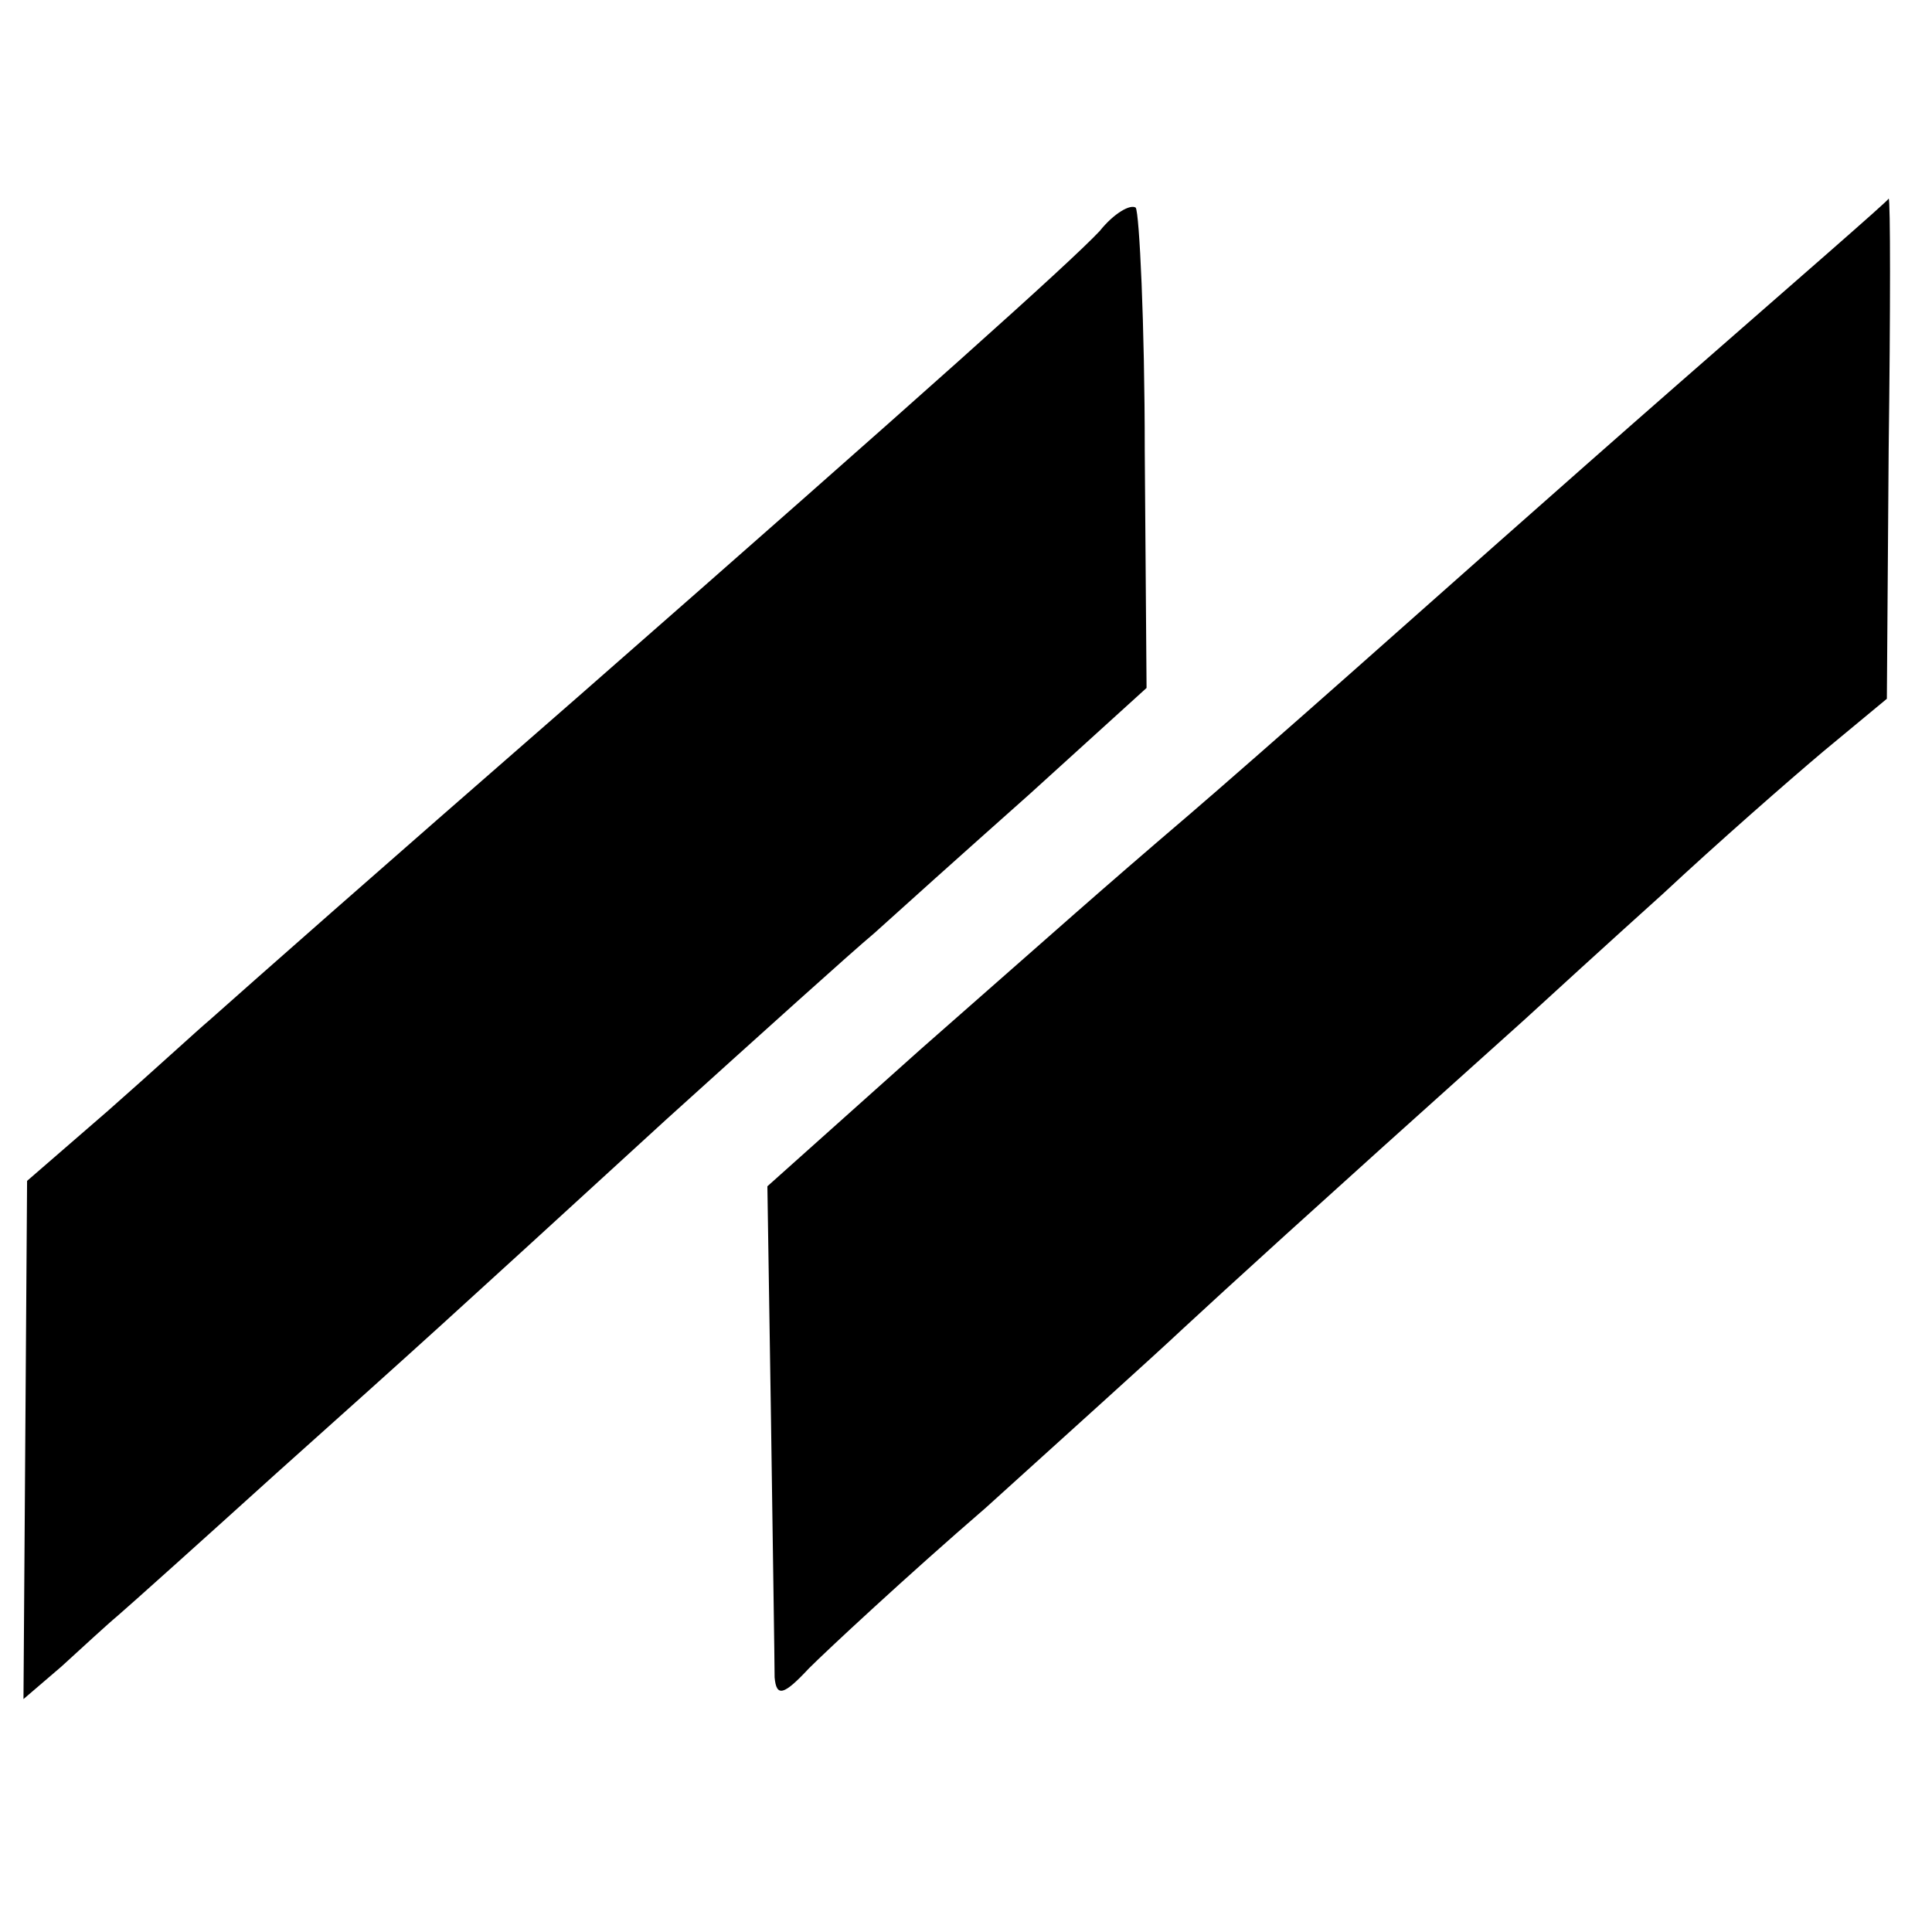
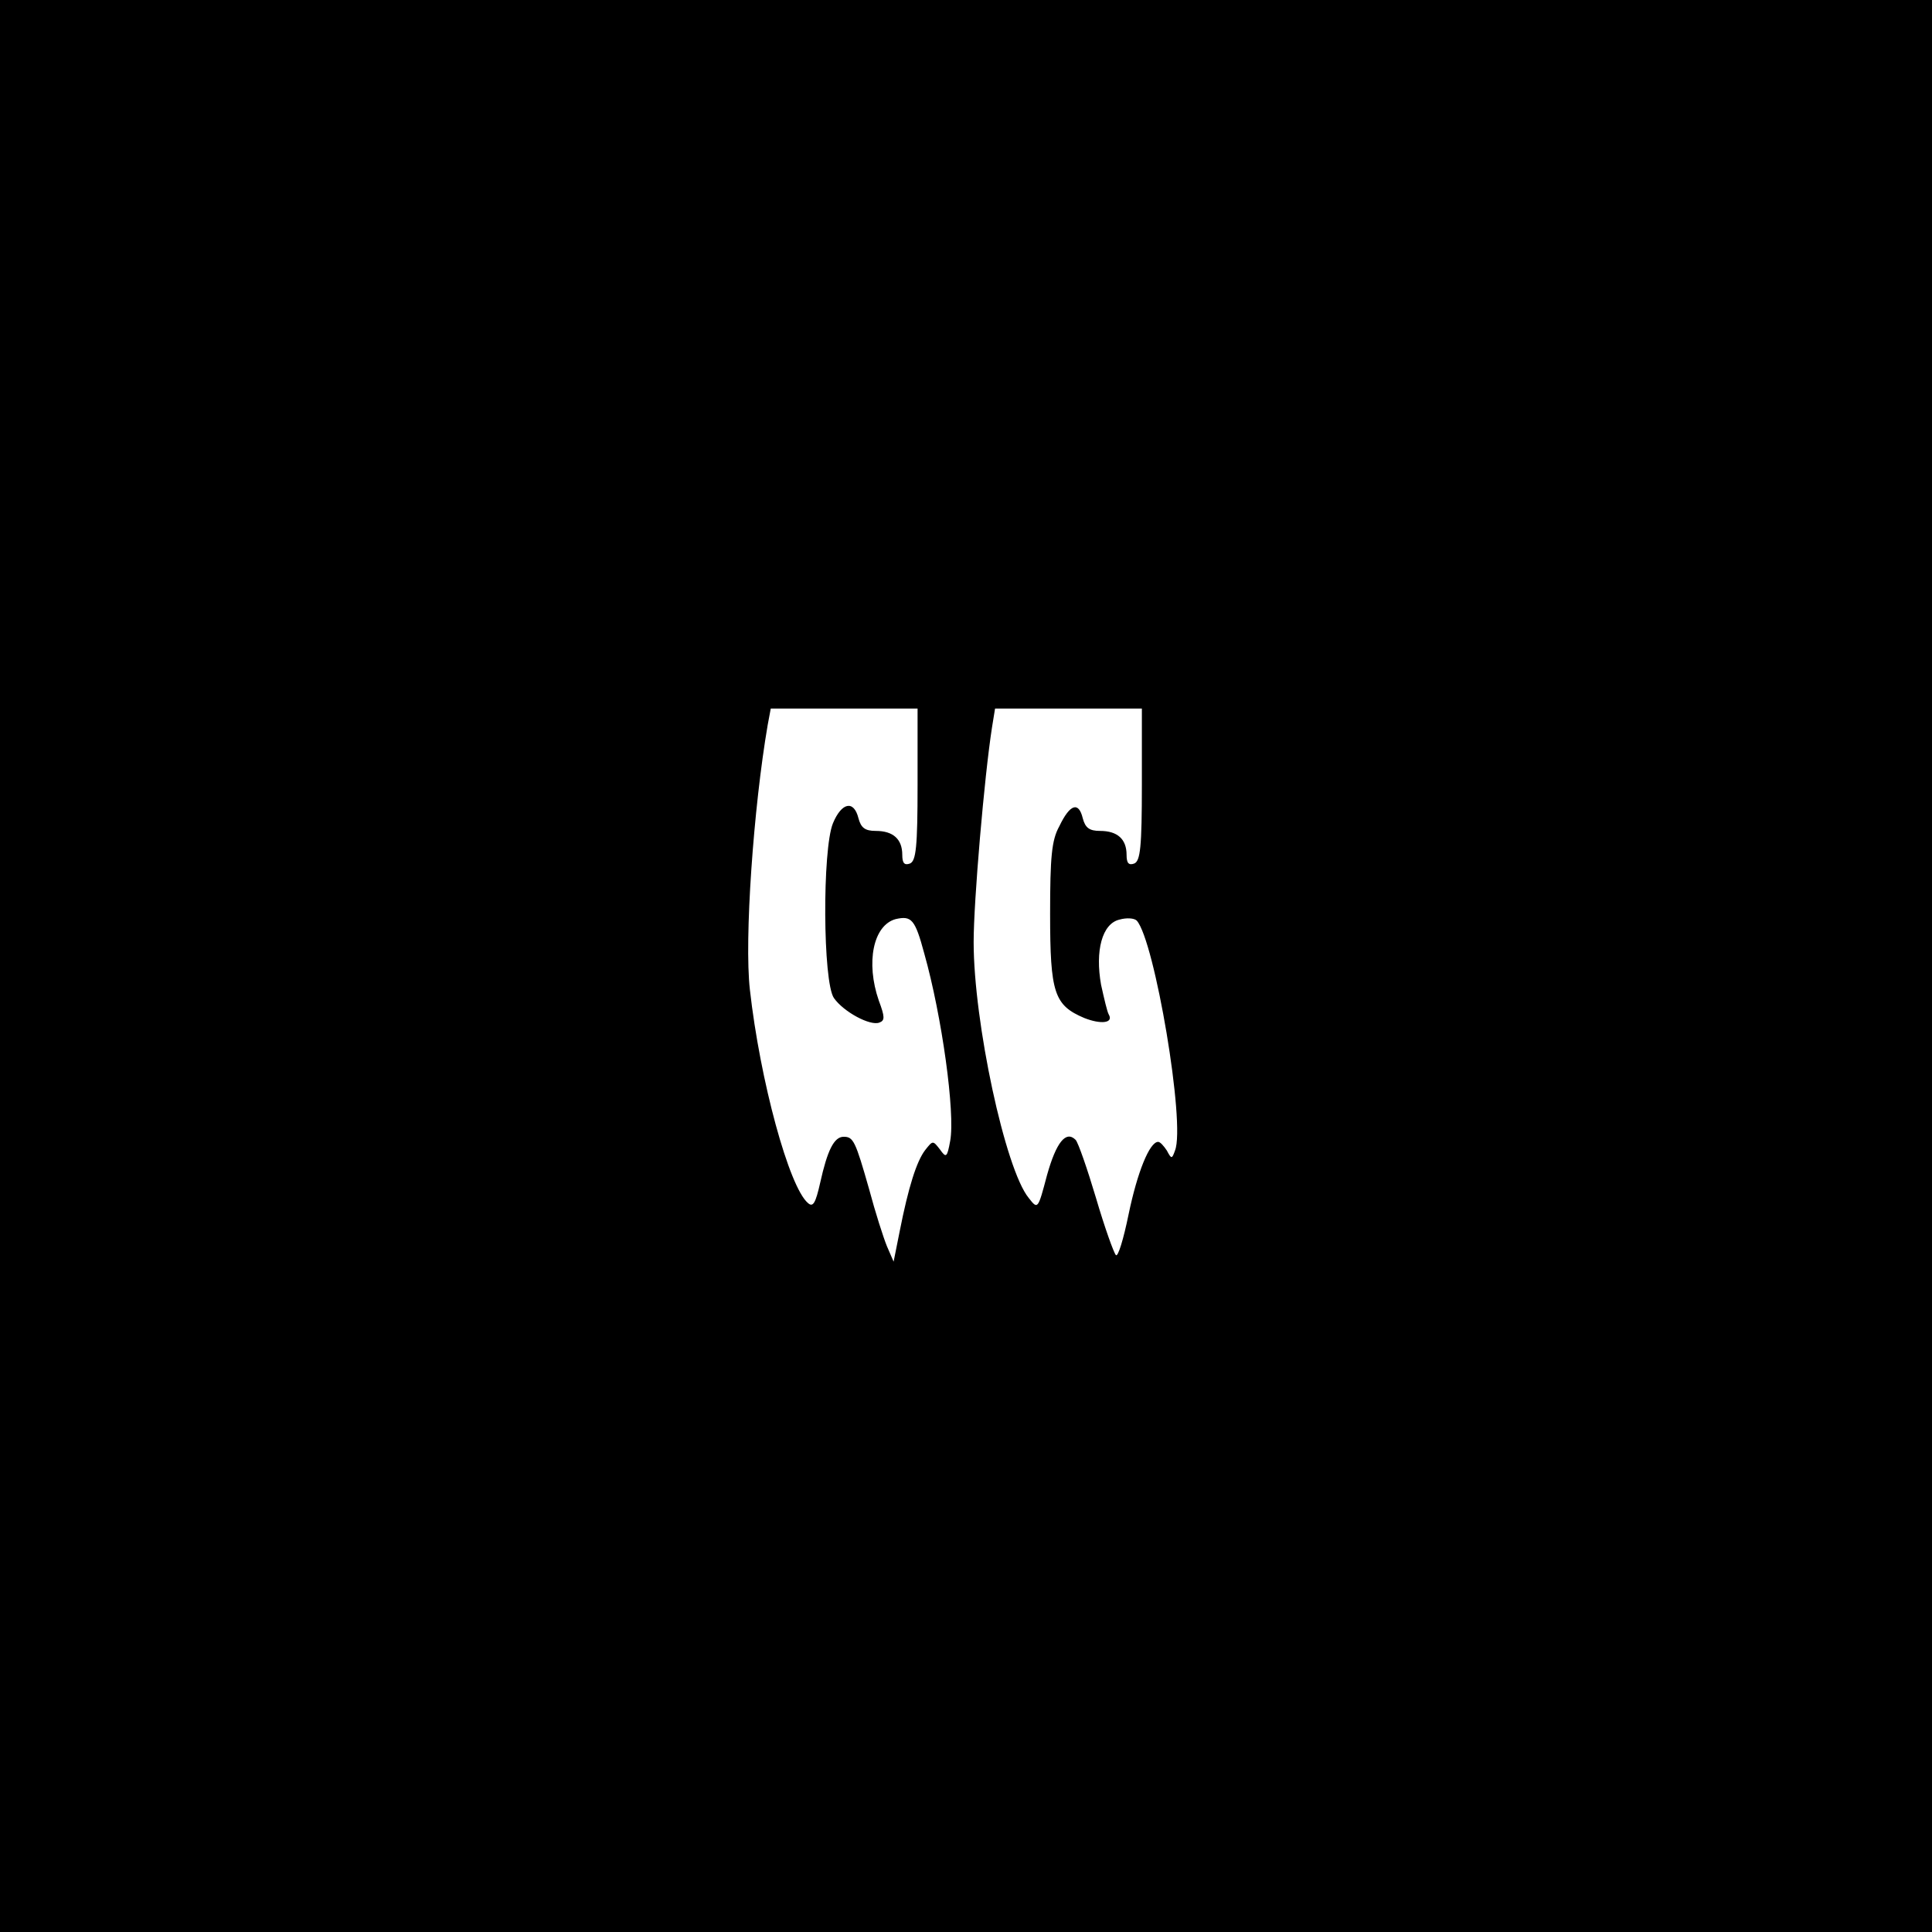
- <svg xmlns="http://www.w3.org/2000/svg" version="1.0" width="107pt" height="107pt" viewBox="0 0 107 107" preserveAspectRatio="xMidYMid meet">
-   <g transform="translate(0,107) scale(0.1,-0.1)" fill="#000000" stroke="none">
-     <path d="M609 942 c-17 -18 -95 -88 -289 -258 -117 -102 -177 -155 -204 -179 -6 -5 -31 -28 -56 -50 l-45 -39 -1 -144 -1 -143 21 18 c11 10 25 23 31 28 7 6 46 41 88 79 86 77 86 77 216 196 52 47 103 93 115 103 11 10 50 45 86 77 l65 59 -1 131 c0 71 -3 132 -5 135 -3 2 -12 -3 -20 -13z" />
-     <path d="M929 857 c-64 -56 -145 -128 -180 -159 -35 -31 -75 -66 -89 -78 -55 -47 -68 -59 -150 -131 l-85 -76 2 -129 c1 -71 2 -135 2 -143 1 -11 5 -10 19 5 10 10 54 51 98 89 43 39 92 83 109 99 26 24 63 58 189 171 12 11 47 43 77 70 30 28 70 63 89 79 l35 29 1 138 c1 77 1 139 0 139 0 -1 -53 -47 -117 -103z" />
+ <svg xmlns="http://www.w3.org/2000/svg" version="1.0" width="379pt" height="379pt" viewBox="0 0 379 379" preserveAspectRatio="xMidYMid meet">
+   <g transform="translate(0,379) scale(0.1,-0.1)" fill="#000000" stroke="none">
+     <path d="M0 1895 l0 -1895 1895 0 1895 0 0 1895 0 1895 -1895 0 -1895 0 0 -1895z m1800 356 c0 -123 -3 -150 -15 -155 -11 -4 -15 1 -15 17 0 31 -18 47 -52 47 -21 0 -29 6 -34 25 -9 36 -33 31 -50 -10 -21 -51 -20 -312 2 -343 19 -27 71 -55 89 -48 11 4 11 11 -1 43 -26 75 -11 148 33 160 31 7 38 0 56 -67 35 -124 61 -314 51 -368 -6 -33 -8 -34 -20 -17 -14 18 -14 18 -29 -1 -17 -22 -33 -73 -50 -159 l-12 -60 -13 30 c-7 17 -23 67 -35 112 -27 95 -31 103 -50 103 -19 0 -32 -27 -46 -90 -9 -40 -14 -49 -24 -40 -37 31 -94 240 -114 419 -11 98 7 356 35 519 l6 32 144 0 144 0 0 -149z m440 0 c0 -123 -3 -150 -15 -155 -11 -4 -15 1 -15 17 0 31 -18 47 -52 47 -21 0 -29 6 -34 25 -8 33 -25 28 -46 -16 -15 -27 -18 -60 -18 -172 0 -155 8 -179 67 -204 33 -13 58 -10 48 7 -3 5 -9 31 -15 58 -12 67 2 120 36 128 14 4 29 3 34 -2 35 -39 96 -399 75 -451 -6 -17 -7 -17 -16 0 -6 9 -13 17 -17 17 -17 0 -41 -60 -58 -142 -10 -49 -21 -85 -25 -80 -4 4 -22 54 -39 112 -17 57 -35 109 -40 114 -19 19 -38 -5 -56 -69 -18 -68 -18 -68 -36 -45 -46 56 -108 345 -108 502 0 80 21 325 36 421 l6 37 144 0 144 0 0 -149z" />
  </g>
</svg>
